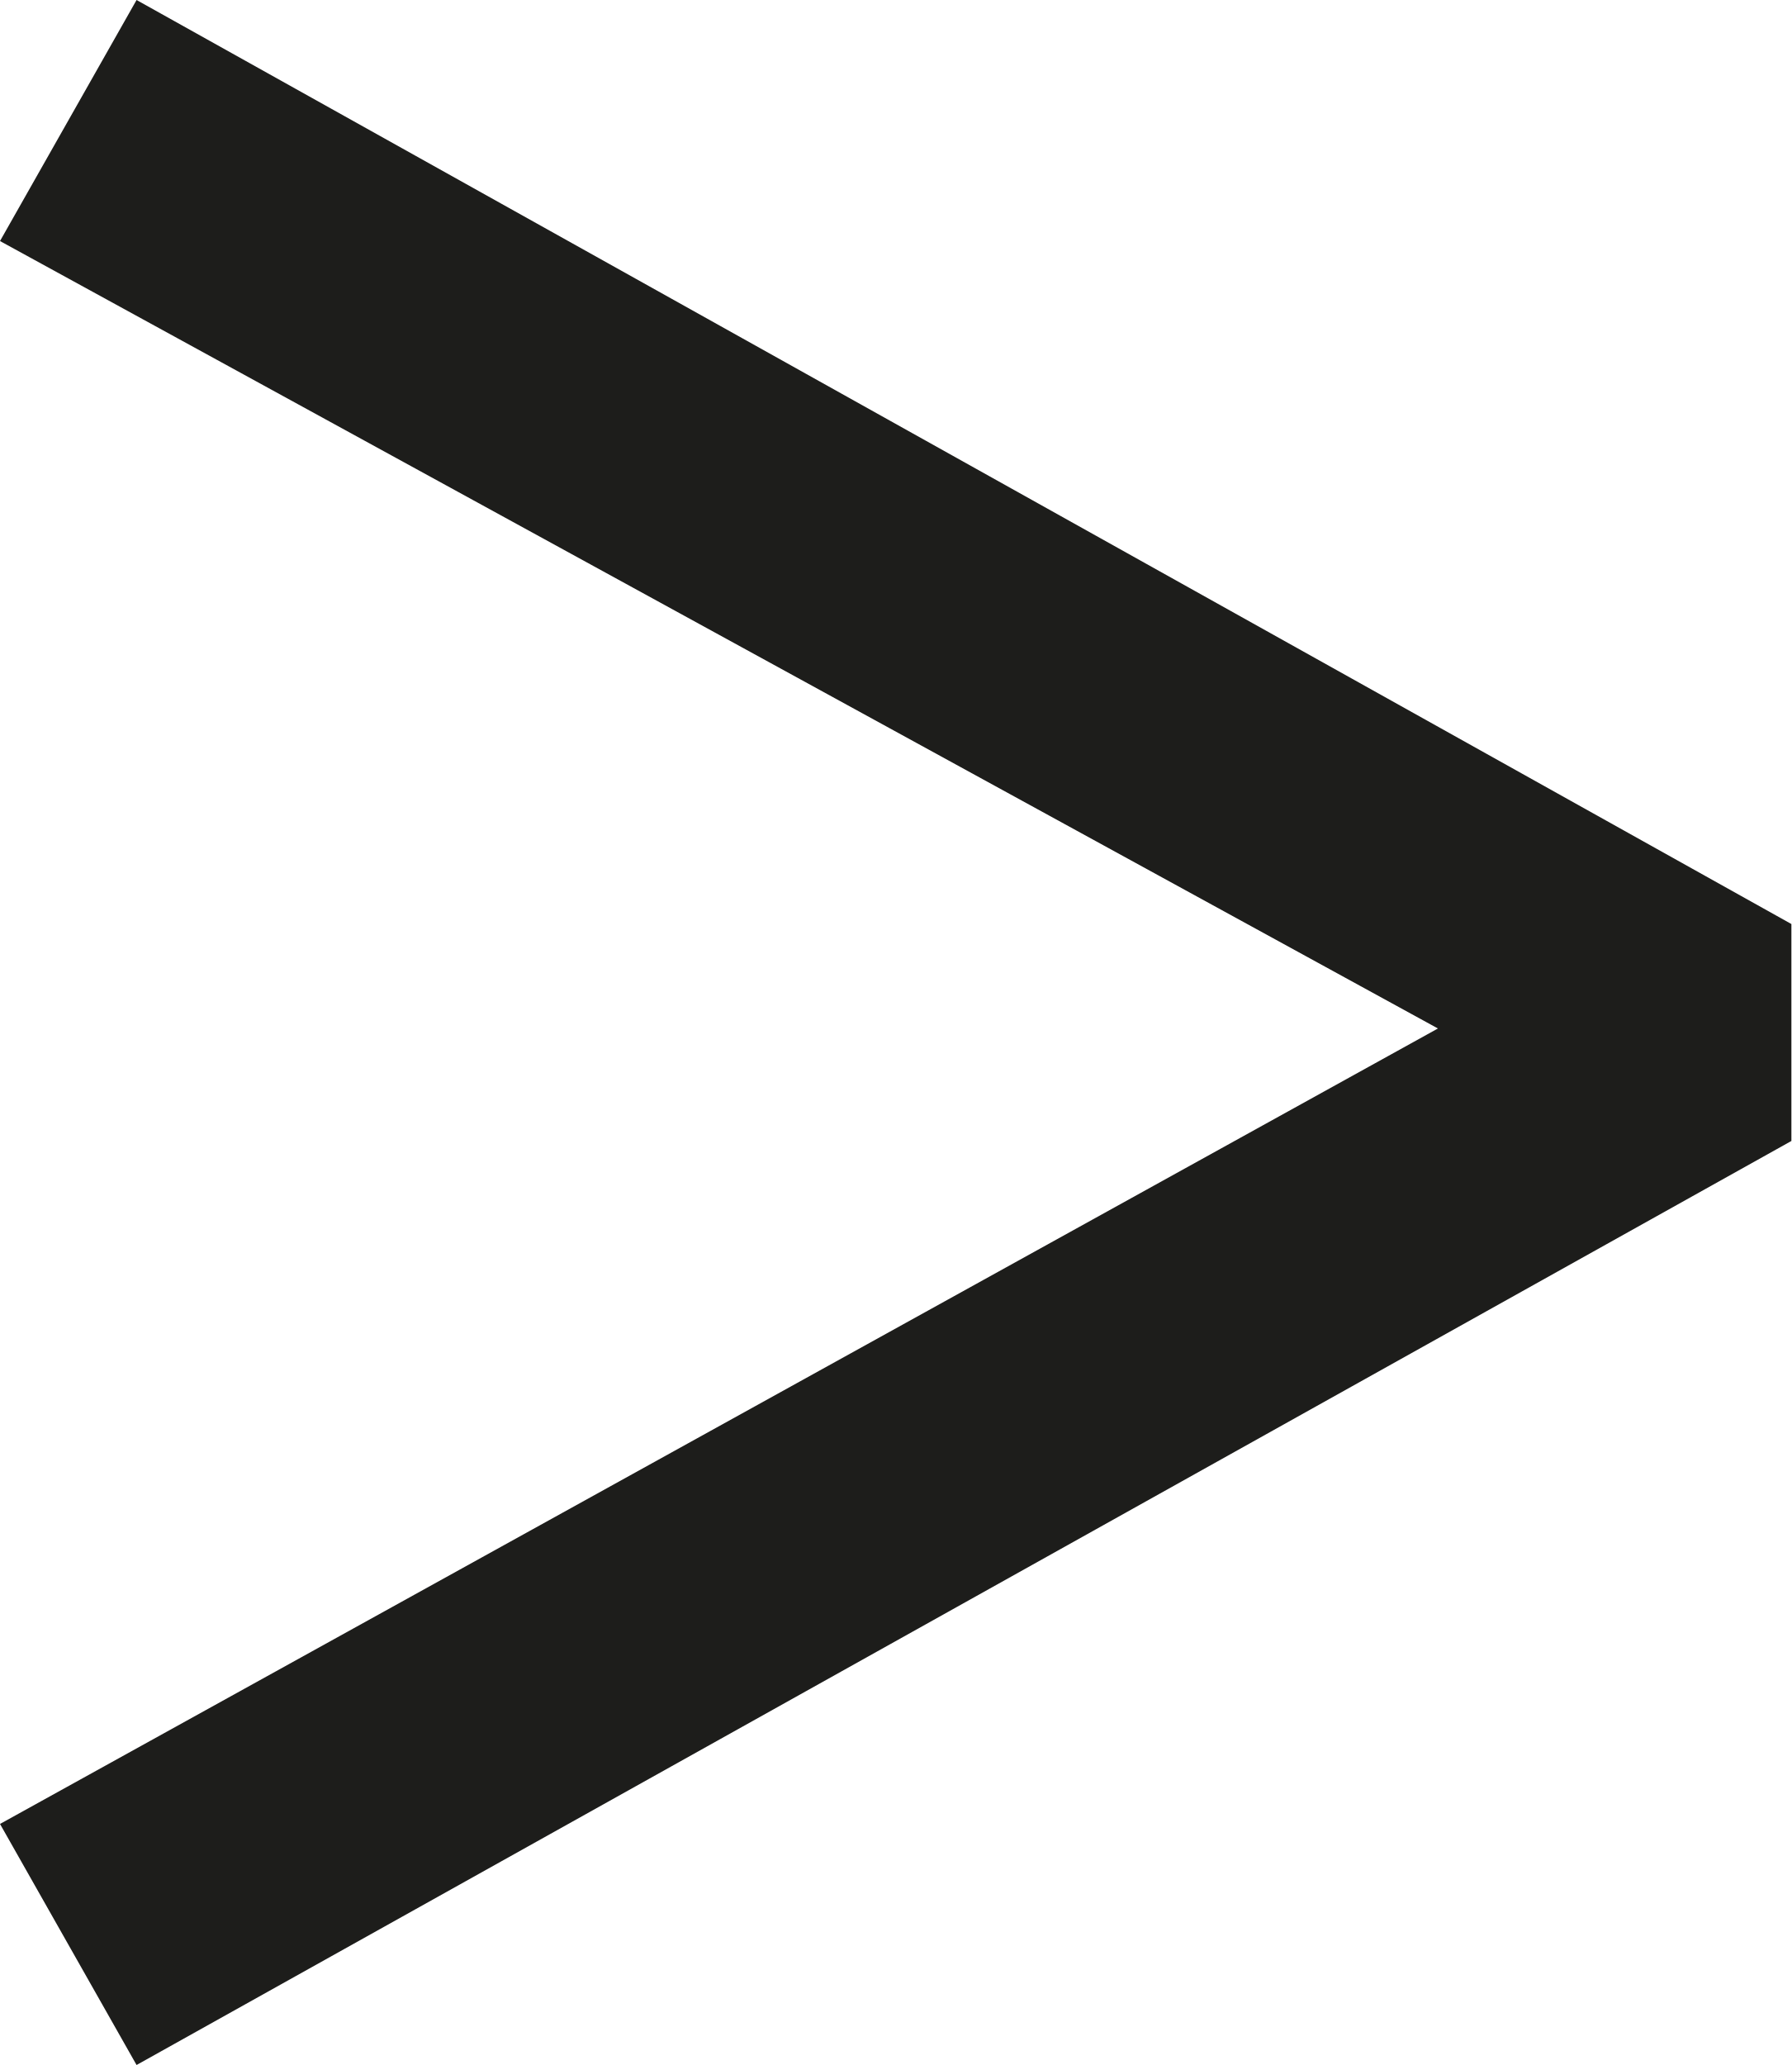
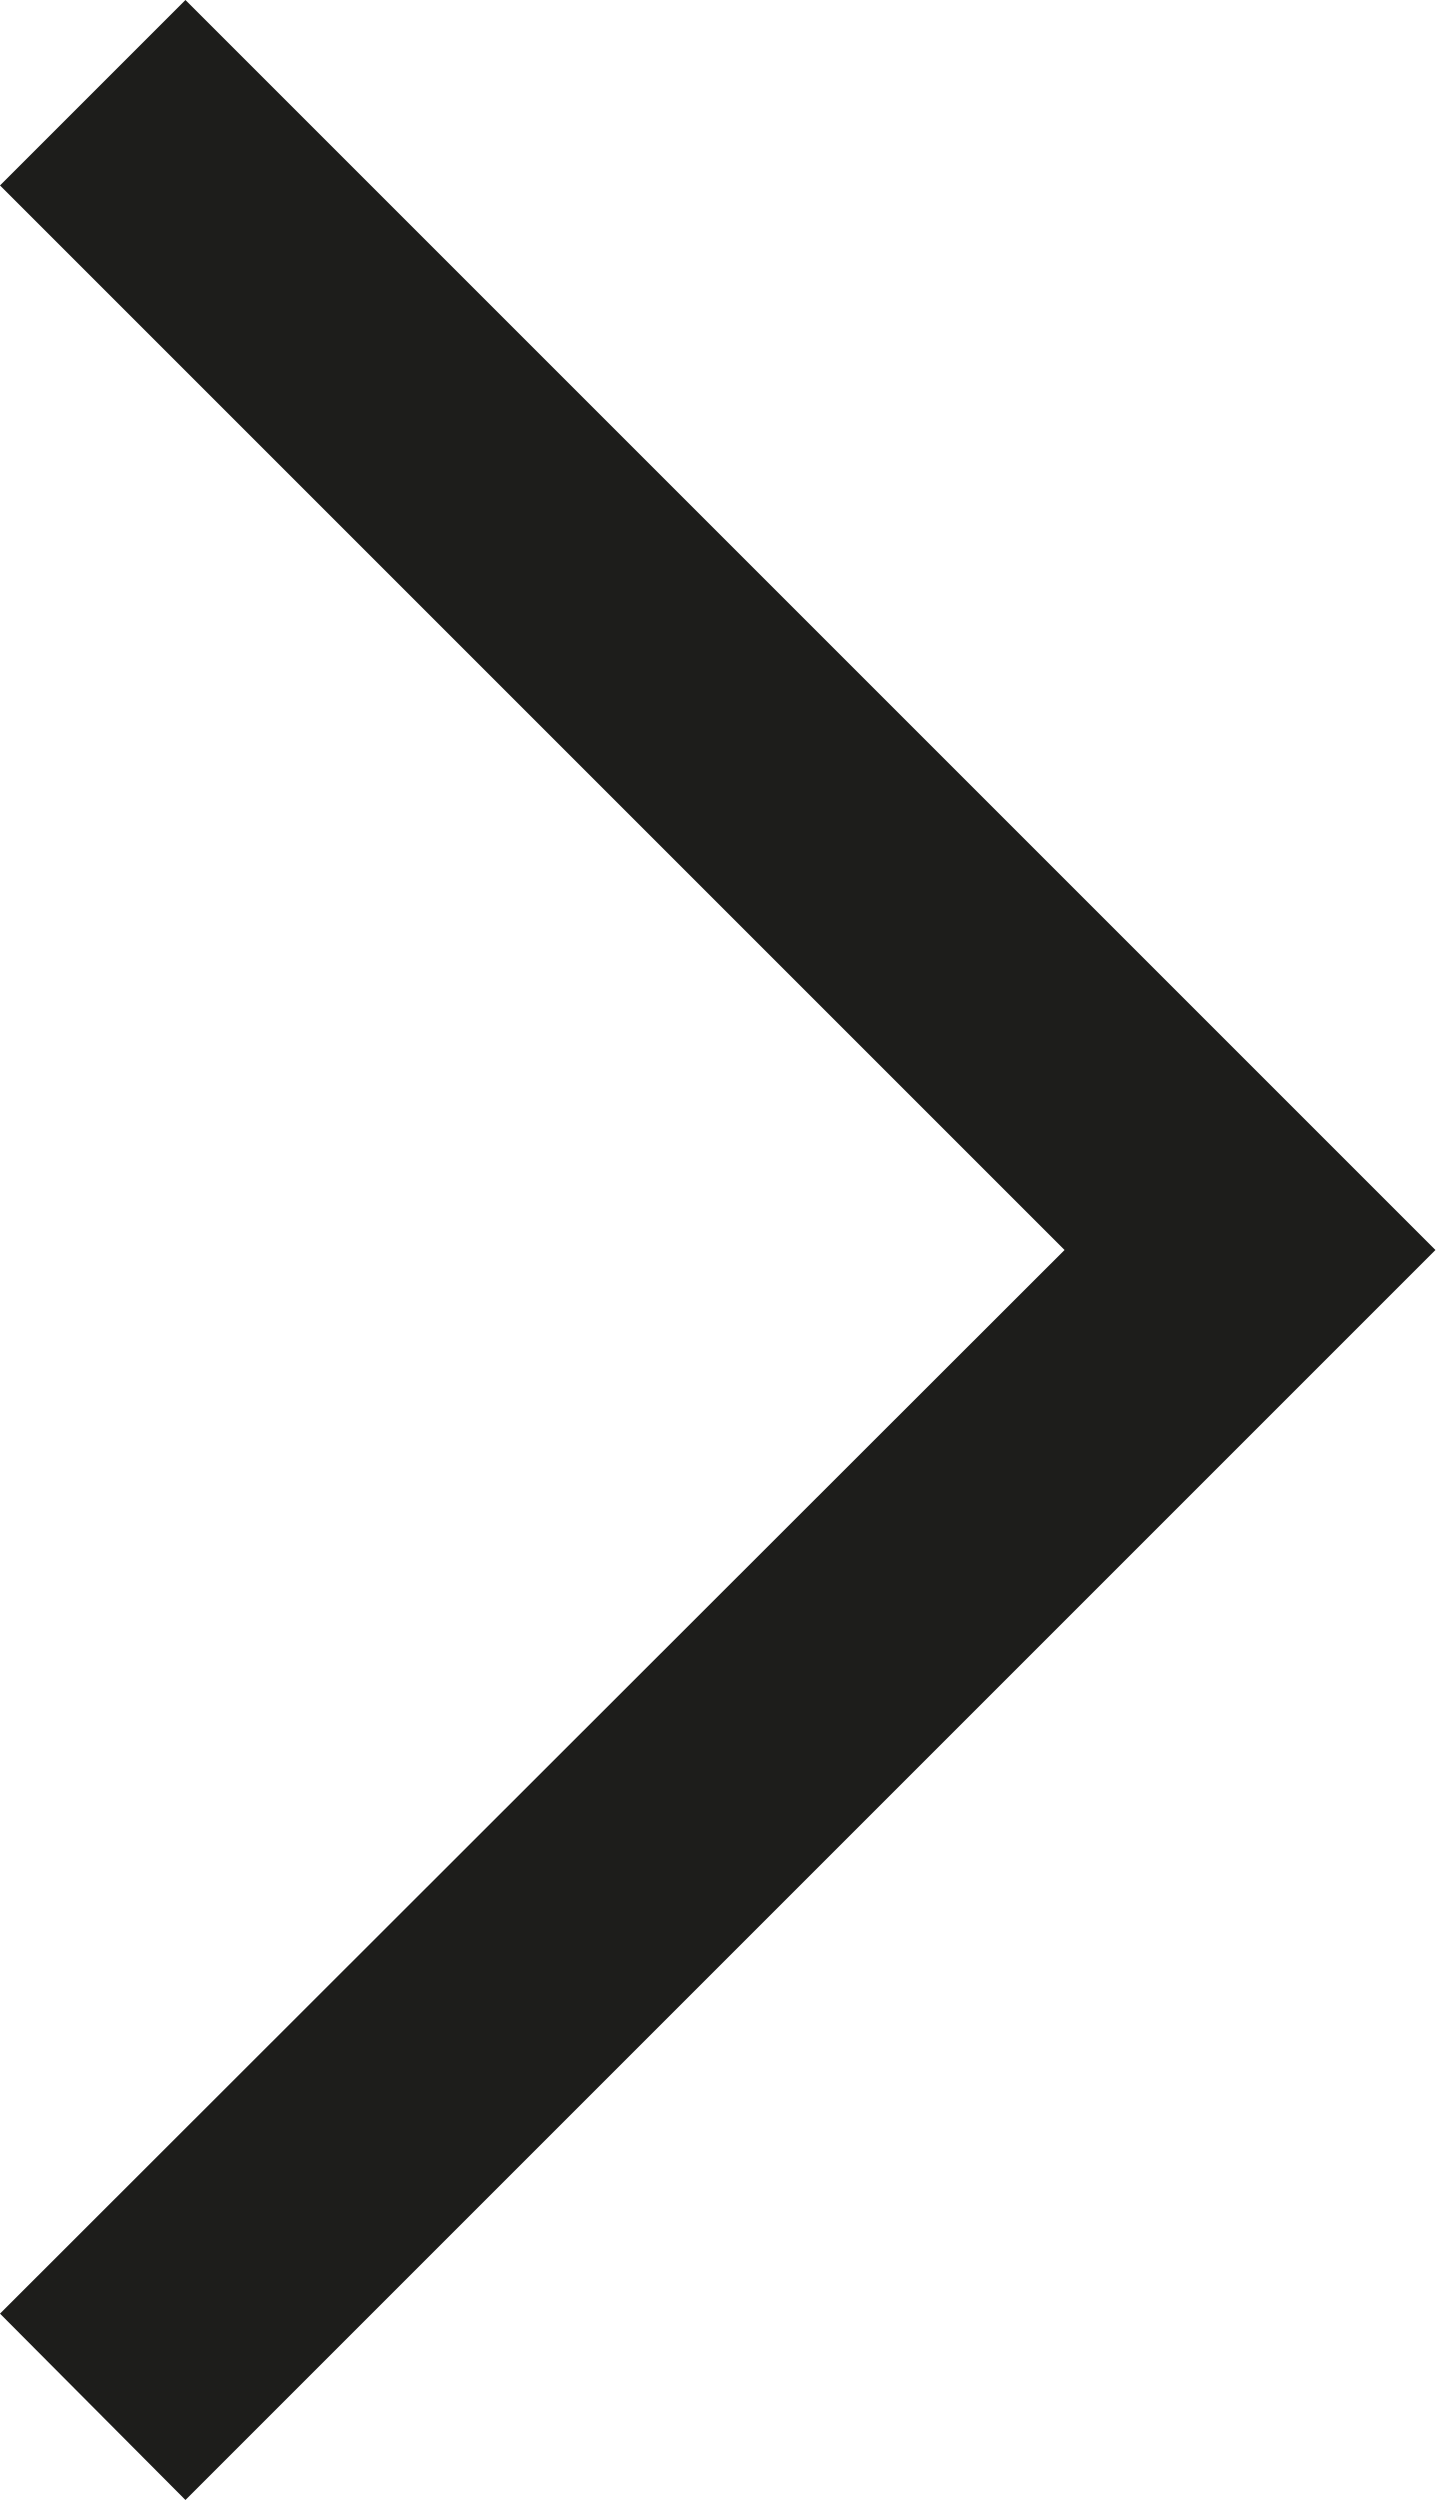
- <svg xmlns="http://www.w3.org/2000/svg" version="1.1" id="Vrstva_1" x="0px" y="0px" viewBox="0 0 22.3 25.7" style="enable-background:new 0 0 22.3 25.7;" xml:space="preserve">
-   <style type="text/css">
- 	.st0{fill:#1D1D1B;}
- </style>
-   <path class="st0" d="M17.9,12.8L0,3l1.7-3l20.6,11.5v2.7L1.7,25.7l-1.7-3L17.9,12.8z" />
+ <svg xmlns="http://www.w3.org/2000/svg" viewBox="0 0 15.79 27.5">
+   <g id="Arrows_A_Lupa" data-name="Arrows A + Lupa">
+     <polygon points="2.04 0 0 2.04 11.71 13.75 0 25.45 2.04 27.5 15.79 13.75 2.04 0" style="fill: #1d1d1b" />
+   </g>
</svg>
